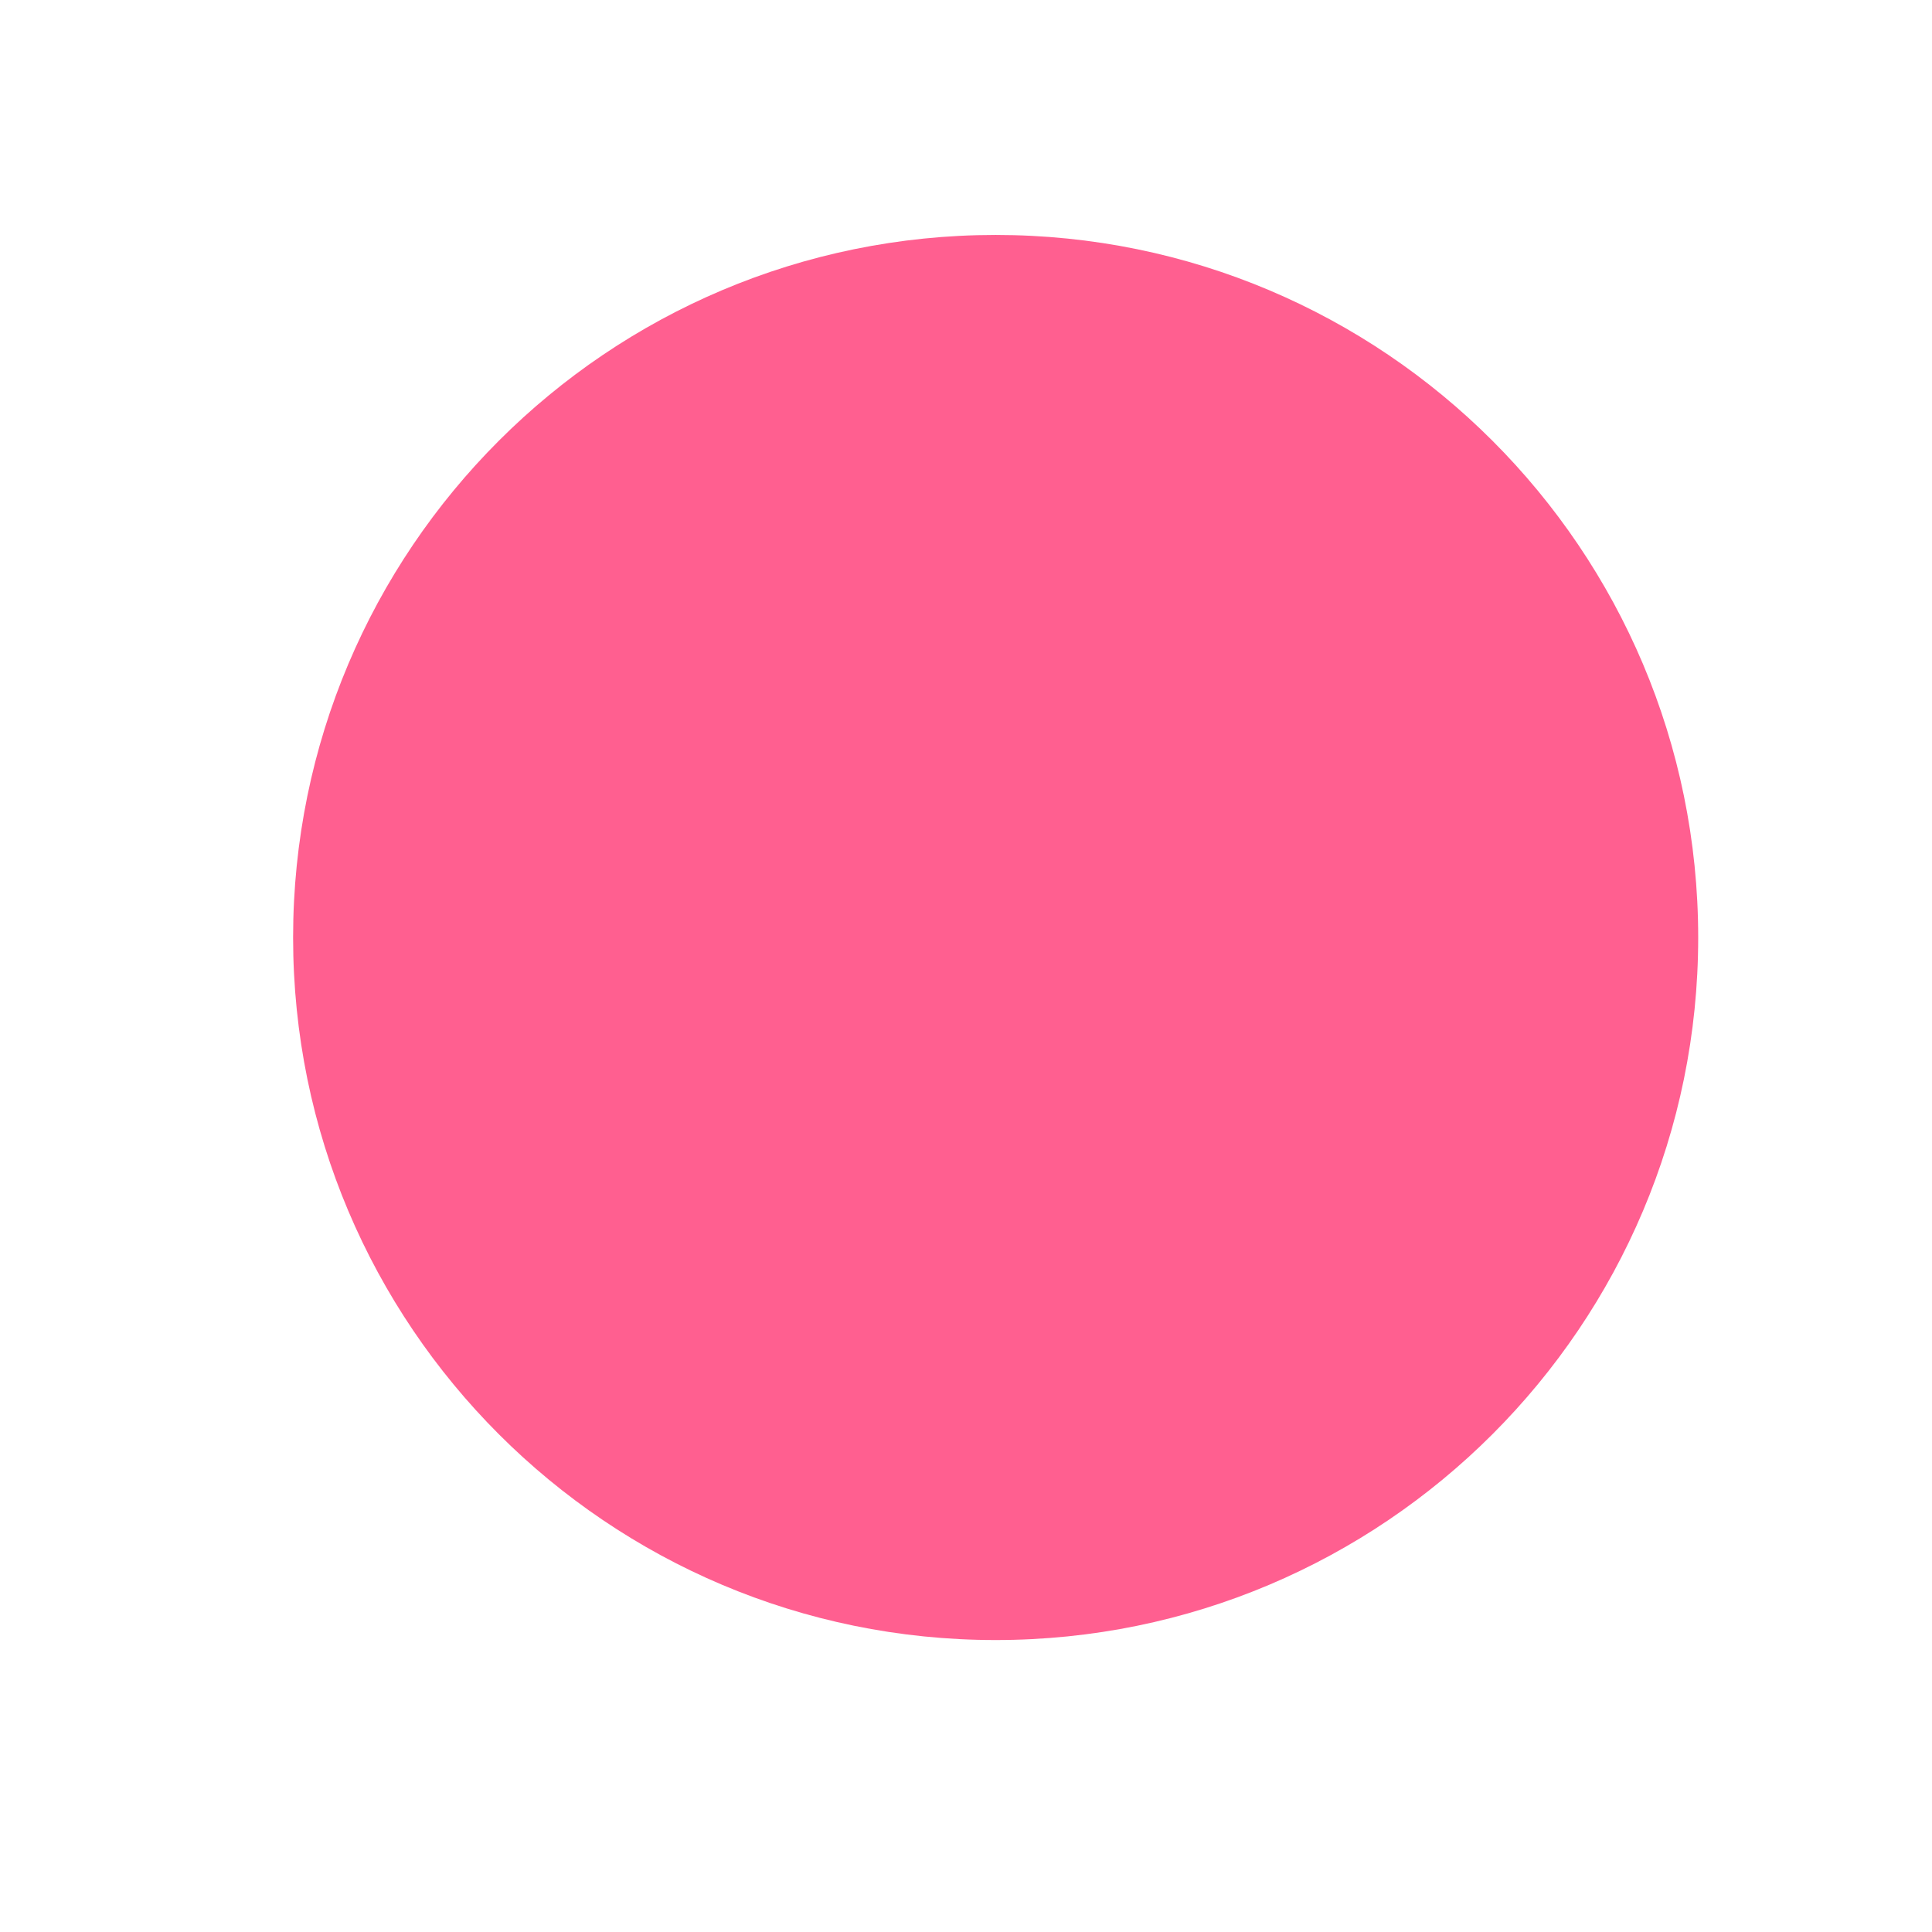
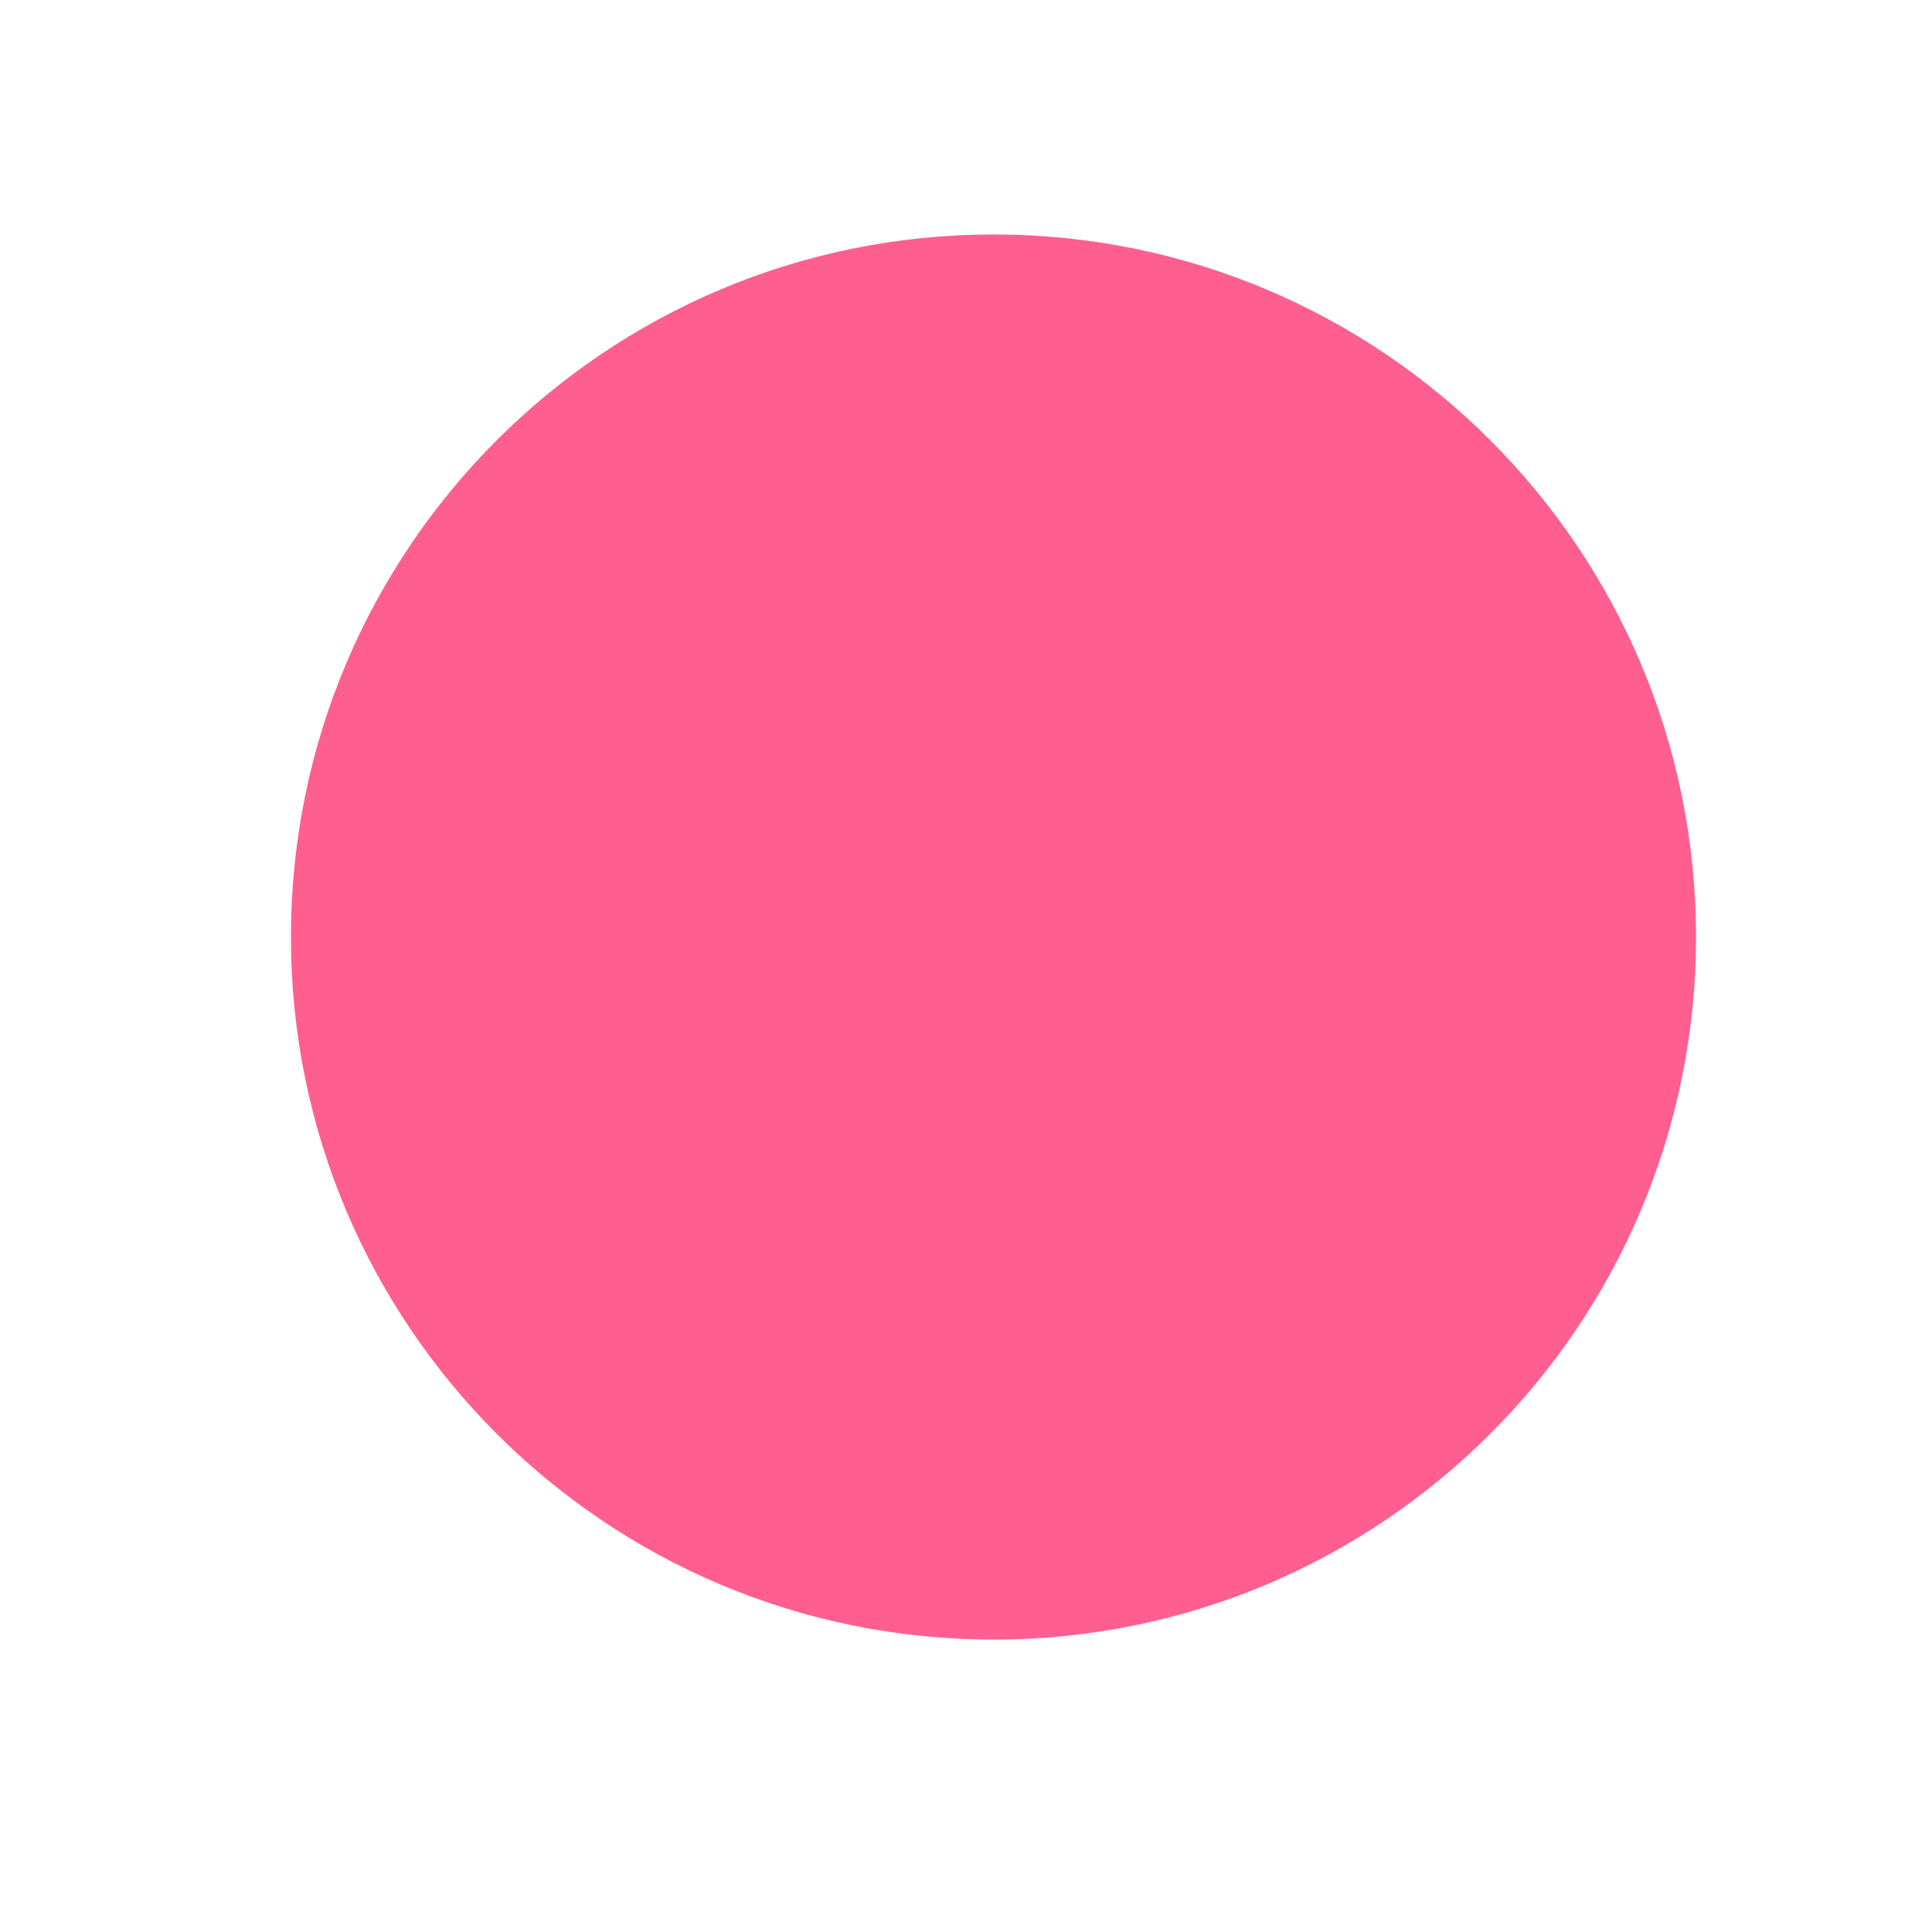
- <svg xmlns="http://www.w3.org/2000/svg" id="svg4306" width="22" height="22" version="1.1" style="enable-background:new">
-   <defs id="defs29">
-     <linearGradient id="color-accent">
-       <stop stop-color="#FF578B" id="stop34" />
-     </linearGradient>
-   </defs>
-   <g style="display:inline" id="active-center" transform="translate(-83.28738,158.3132)">
-     <g transform="translate(-1207.375,-402.6378)" style="display:inline;opacity:1" id="g6202-6">
-       <ellipse ry="8" rx="8" id="ellipse6176-7" style="display:inline;opacity:0.95;fill:#ff578b;fill-opacity:1;stroke:none;stroke-width:0;stroke-linecap:butt;stroke-linejoin:miter;stroke-miterlimit:4;stroke-dasharray:none;stroke-dashoffset:0;stroke-opacity:1" cx="1302" cy="255" />
-       <g style="fill:#c0e3ff;fill-opacity:1" transform="translate(1294,247)" id="g6200-5">
-         <g id="g6180-3" style="display:inline;fill:#c0e3ff;fill-opacity:1" transform="translate(-81.0002,-967)" />
-         <g style="fill:#c0e3ff;fill-opacity:1" id="g6182-5" transform="translate(-81.0002,-967)" />
-         <g style="fill:#c0e3ff;fill-opacity:1" id="g6184-6" transform="translate(-81.0002,-967)" />
-         <g style="fill:#c0e3ff;fill-opacity:1" id="g6186-2" transform="translate(-81.0002,-967)" />
-         <g style="fill:#c0e3ff;fill-opacity:1" id="g6188-9" transform="translate(-81.0002,-967)" />
-         <g id="g6190-1" style="display:inline;fill:#c0e3ff;fill-opacity:1" transform="translate(-81.0002,-967)" />
-         <g id="g6192-2" style="display:inline;fill:#c0e3ff;fill-opacity:1" transform="translate(-81.0002,-967)" />
-         <g id="g6194-7" style="display:inline;fill:#c0e3ff;fill-opacity:1" transform="translate(-81.0002,-967)" />
-         <g id="g6198-0" style="display:inline;fill:#c0e3ff;fill-opacity:1" transform="translate(-81.0002,-967)" />
-       </g>
+ <svg xmlns="http://www.w3.org/2000/svg" id="svg4306" width="22" height="22" enable-background="new" version="1.1">
+   <g id="active-center" transform="translate(-83.287 158.31)">
+     <g id="g6202-6" transform="translate(-1207.4 -402.64)">
+       <ellipse id="ellipse6176-7" cx="1302" cy="255" rx="8" ry="8" fill="#ff578b" opacity=".95" />
    </g>
-     <rect style="display:inline;opacity:1;fill:none;fill-opacity:1;stroke:none;stroke-width:1;stroke-linecap:butt;stroke-linejoin:miter;stroke-miterlimit:4;stroke-dasharray:none;stroke-dashoffset:0;stroke-opacity:0" id="rect6204-9" width="16" height="16" x="86.625" y="-155.638" />
+     <rect id="rect6204-9" x="86.625" y="-155.64" width="16" height="16" fill="none" />
  </g>
-   <g style="display:inline" transform="translate(-83.28738,202.3132)" id="hover-center">
-     <g id="g6344-3" style="display:inline;opacity:1" transform="translate(-1207.375,-402.6378)">
-       <circle cy="255" cx="1302" style="display:inline;opacity:1;fill:#acb1bc;fill-opacity:1;stroke:none;stroke-width:0;stroke-linecap:butt;stroke-linejoin:miter;stroke-miterlimit:4;stroke-dasharray:none;stroke-dashoffset:0;stroke-opacity:1" id="ellipse6320-6" r="8" />
-       <g id="g6342-0" transform="translate(1294,247)" style="fill:#c0e3ff;fill-opacity:1">
-         <g transform="translate(-81.0002,-967)" style="display:inline;fill:#c0e3ff;fill-opacity:1" id="g6324-6" />
-         <g transform="translate(-81.0002,-967)" id="g6326-2" style="fill:#c0e3ff;fill-opacity:1" />
-         <g transform="translate(-81.0002,-967)" id="g6328-6" style="fill:#c0e3ff;fill-opacity:1" />
-         <g transform="translate(-81.0002,-967)" id="g6330-1" style="fill:#c0e3ff;fill-opacity:1" />
-         <g transform="translate(-81.0002,-967)" id="g6332-8" style="fill:#c0e3ff;fill-opacity:1" />
-         <g transform="translate(-81.0002,-967)" style="display:inline;fill:#c0e3ff;fill-opacity:1" id="g6334-7" />
-         <g transform="translate(-81.0002,-967)" style="display:inline;fill:#c0e3ff;fill-opacity:1" id="g6336-9" />
-         <g transform="translate(-81.0002,-967)" style="display:inline;fill:#c0e3ff;fill-opacity:1" id="g6338-2" />
-         <g transform="translate(-81.0002,-967)" style="display:inline;fill:#c0e3ff;fill-opacity:1" id="g6340-0" />
-       </g>
+   <g id="hover-center" transform="translate(-83.287 202.31)">
+     <g id="g6344-3" transform="translate(-1207.4 -402.64)">
+       <circle id="ellipse6320-6" cx="1302" cy="255" r="8" fill="#acb1bc" />
    </g>
-     <path style="color:#c1c1c1;font-style:normal;font-variant:normal;font-weight:normal;font-stretch:normal;font-size:medium;line-height:normal;font-family:'Andale Mono';-inkscape-font-specification:'Andale Mono';text-indent:0;text-align:start;text-decoration:none;text-decoration-line:none;letter-spacing:normal;word-spacing:normal;text-transform:none;writing-mode:lr-tb;direction:ltr;text-anchor:start;display:inline;overflow:visible;visibility:visible;opacity:0.75;fill:#fafafa;fill-opacity:1;fill-rule:nonzero;stroke:none;stroke-width:1.781;marker:none;enable-background:new" id="path6346-2" d="m 91.626,-150.638 h 0.75 c 0.008,-9e-5 0.016,-3.5e-4 0.023,0 0.191,0.008 0.382,0.096 0.516,0.234 l 1.711,1.711 1.734,-1.711 c 0.199,-0.173 0.335,-0.229 0.516,-0.234 h 0.75 v 0.75 c 0,0.215 -0.026,0.413 -0.188,0.562 l -1.711,1.711 1.688,1.688 c 0.141,0.141 0.211,0.34 0.211,0.539 v 0.75 h -0.75 c -0.199,-1e-5 -0.398,-0.07 -0.539,-0.211 l -1.711,-1.711 -1.711,1.711 c -0.141,0.141 -0.34,0.211 -0.539,0.211 h -0.75 v -0.75 c 0,-0.199 0.07,-0.398 0.211,-0.539 l 1.711,-1.688 -1.711,-1.711 c -0.158,-0.146 -0.227,-0.352 -0.211,-0.562 v -0.75 z" />
-     <rect y="-155.638" x="86.625" height="16" width="16" id="rect6348-3" style="display:inline;opacity:1;fill:none;fill-opacity:1;stroke:none;stroke-width:1;stroke-linecap:butt;stroke-linejoin:miter;stroke-miterlimit:4;stroke-dasharray:none;stroke-dashoffset:0;stroke-opacity:0" />
+     <path id="path6346-2" d="m91.626-150.64h0.75c8e-3 -9e-5 0.016-3.5e-4 0.023 0 0.191 8e-3 0.382 0.096 0.516 0.234l1.711 1.711 1.734-1.711c0.199-0.173 0.335-0.229 0.516-0.234h0.75v0.75c0 0.215-0.026 0.413-0.188 0.562l-1.711 1.711 1.688 1.688c0.141 0.141 0.211 0.34 0.211 0.539v0.75h-0.75c-0.199-1e-5 -0.398-0.07-0.539-0.211l-1.711-1.711-1.711 1.711c-0.141 0.141-0.34 0.211-0.539 0.211h-0.75v-0.75c0-0.199 0.07-0.398 0.211-0.539l1.711-1.688-1.711-1.711c-0.158-0.146-0.227-0.352-0.211-0.562v-0.75z" color="#c1c1c1" enable-background="new" fill="#fafafa" opacity=".75" style="text-decoration-line:none;text-indent:0;text-transform:none" />
+     <rect id="rect6348-3" x="86.625" y="-155.64" width="16" height="16" fill="none" />
  </g>
-   <g style="display:inline" id="pressed-center" transform="translate(-83.28738,226.3132)">
-     <g transform="translate(-1207.375,-402.6378)" style="display:inline;opacity:1" id="g6440-7">
-       <circle id="ellipse6416-5" style="display:inline;opacity:1;fill:#acb1bc;fill-opacity:1;stroke:none;stroke-width:0;stroke-linecap:butt;stroke-linejoin:miter;stroke-miterlimit:4;stroke-dasharray:none;stroke-dashoffset:0;stroke-opacity:1" cx="1302" cy="255" r="8" />
-       <g style="fill:#c0e3ff;fill-opacity:1" transform="translate(1294,247)" id="g6438-9">
-         <g id="g6420-2" style="display:inline;fill:#c0e3ff;fill-opacity:1" transform="translate(-81.0002,-967)" />
-         <g style="fill:#c0e3ff;fill-opacity:1" id="g6422-2" transform="translate(-81.0002,-967)" />
-         <g style="fill:#c0e3ff;fill-opacity:1" id="g6424-8" transform="translate(-81.0002,-967)" />
-         <g style="fill:#c0e3ff;fill-opacity:1" id="g6426-9" transform="translate(-81.0002,-967)" />
-         <g style="fill:#c0e3ff;fill-opacity:1" id="g6428-7" transform="translate(-81.0002,-967)" />
-         <g id="g6430-3" style="display:inline;fill:#c0e3ff;fill-opacity:1" transform="translate(-81.0002,-967)" />
-         <g id="g6432-6" style="display:inline;fill:#c0e3ff;fill-opacity:1" transform="translate(-81.0002,-967)" />
-         <g id="g6434-1" style="display:inline;fill:#c0e3ff;fill-opacity:1" transform="translate(-81.0002,-967)" />
-         <g id="g6436-2" style="display:inline;fill:#c0e3ff;fill-opacity:1" transform="translate(-81.0002,-967)" />
-       </g>
+   <g id="pressed-center" transform="translate(-83.287 226.31)">
+     <g id="g6440-7" transform="translate(-1207.4 -402.64)">
+       <circle id="ellipse6416-5" cx="1302" cy="255" r="8" fill="#acb1bc" />
    </g>
-     <path d="m 91.626,-150.638 h 0.75 c 0.008,-9e-5 0.016,-3.5e-4 0.023,0 0.191,0.008 0.382,0.096 0.516,0.234 l 1.711,1.711 1.734,-1.711 c 0.199,-0.173 0.335,-0.229 0.516,-0.234 h 0.75 v 0.75 c 0,0.215 -0.026,0.413 -0.188,0.562 l -1.711,1.711 1.688,1.688 c 0.141,0.141 0.211,0.34 0.211,0.539 v 0.75 h -0.75 c -0.199,-1e-5 -0.398,-0.07 -0.539,-0.211 l -1.711,-1.711 -1.711,1.711 c -0.141,0.141 -0.34,0.211 -0.539,0.211 h -0.75 v -0.75 c 0,-0.199 0.07,-0.398 0.211,-0.539 l 1.711,-1.688 -1.711,-1.711 c -0.158,-0.146 -0.227,-0.352 -0.211,-0.562 v -0.75 z" id="path6442-9" style="color:#c1c1c1;font-style:normal;font-variant:normal;font-weight:normal;font-stretch:normal;font-size:medium;line-height:normal;font-family:'Andale Mono';-inkscape-font-specification:'Andale Mono';text-indent:0;text-align:start;text-decoration:none;text-decoration-line:none;letter-spacing:normal;word-spacing:normal;text-transform:none;writing-mode:lr-tb;direction:ltr;text-anchor:start;display:inline;overflow:visible;visibility:visible;opacity:1;fill:#fafafa;fill-opacity:1;fill-rule:nonzero;stroke:none;stroke-width:1.781;marker:none;enable-background:new" />
-     <rect style="display:inline;opacity:1;fill:none;fill-opacity:1;stroke:none;stroke-width:1;stroke-linecap:butt;stroke-linejoin:miter;stroke-miterlimit:4;stroke-dasharray:none;stroke-dashoffset:0;stroke-opacity:0" id="rect6444-3" width="16" height="16" x="86.625" y="-155.638" />
+     <path id="path6442-9" d="m91.626-150.64h0.75c8e-3 -9e-5 0.016-3.5e-4 0.023 0 0.191 8e-3 0.382 0.096 0.516 0.234l1.711 1.711 1.734-1.711c0.199-0.173 0.335-0.229 0.516-0.234h0.75v0.75c0 0.215-0.026 0.413-0.188 0.562l-1.711 1.711 1.688 1.688c0.141 0.141 0.211 0.34 0.211 0.539v0.75h-0.75c-0.199-1e-5 -0.398-0.07-0.539-0.211l-1.711-1.711-1.711 1.711c-0.141 0.141-0.34 0.211-0.539 0.211h-0.75v-0.75c0-0.199 0.07-0.398 0.211-0.539l1.711-1.688-1.711-1.711c-0.158-0.146-0.227-0.352-0.211-0.562v-0.75z" color="#c1c1c1" enable-background="new" fill="#fafafa" style="text-decoration-line:none;text-indent:0;text-transform:none" />
+     <rect id="rect6444-3" x="86.625" y="-155.64" width="16" height="16" fill="none" />
  </g>
-   <g style="display:inline;opacity:1" transform="translate(-83.28737,179.3132)" id="inactive-center">
-     <g id="g6532-9" style="display:inline;opacity:1" transform="translate(-1207.375,-402.6378)">
-       <ellipse cy="255" cx="1302" style="display:inline;opacity:1;fill:#ff578b;fill-opacity:1;stroke:none;stroke-width:0;stroke-linecap:butt;stroke-linejoin:miter;stroke-miterlimit:4;stroke-dasharray:none;stroke-dashoffset:0;stroke-opacity:1" id="ellipse6508-4" rx="8" ry="8" />
-       <g id="g6530-7" transform="translate(1294,247)" style="fill:#c0e3ff;fill-opacity:1">
-         <g transform="translate(-81.0002,-967)" style="display:inline;fill:#c0e3ff;fill-opacity:1" id="g6512-8" />
-         <g transform="translate(-81.0002,-967)" id="g6514-4" style="fill:#c0e3ff;fill-opacity:1" />
-         <g transform="translate(-81.0002,-967)" id="g6516-5" style="fill:#c0e3ff;fill-opacity:1" />
-         <g transform="translate(-81.0002,-967)" id="g6518-0" style="fill:#c0e3ff;fill-opacity:1" />
-         <g transform="translate(-81.0002,-967)" id="g6520-3" style="fill:#c0e3ff;fill-opacity:1" />
-         <g transform="translate(-81.0002,-967)" style="display:inline;fill:#c0e3ff;fill-opacity:1" id="g6522-6" />
-         <g transform="translate(-81.0002,-967)" style="display:inline;fill:#c0e3ff;fill-opacity:1" id="g6524-1" />
-         <g transform="translate(-81.0002,-967)" style="display:inline;fill:#c0e3ff;fill-opacity:1" id="g6526-0" />
-         <g transform="translate(-81.0002,-967)" style="display:inline;fill:#c0e3ff;fill-opacity:1" id="g6528-6" />
-       </g>
+   <g id="inactive-center" transform="translate(-83.287 179.31)">
+     <g id="g6532-9" transform="translate(-1207.4 -402.64)">
+       <ellipse id="ellipse6508-4" cx="1302" cy="255" rx="8" ry="8" fill="#ff578b" />
    </g>
-     <rect y="-155.638" x="86.625" height="16" width="16" id="rect6534-3" style="display:inline;opacity:1;fill:none;fill-opacity:1;stroke:none;stroke-width:1;stroke-linecap:butt;stroke-linejoin:miter;stroke-miterlimit:4;stroke-dasharray:none;stroke-dashoffset:0;stroke-opacity:0" />
+     <rect id="rect6534-3" x="86.625" y="-155.64" width="16" height="16" fill="none" />
  </g>
-   <g id="deactivated-center" transform="translate(-107.7111,179.3132)" style="display:inline;opacity:1">
-     <g transform="translate(-1207.375,-402.6378)" style="display:inline;opacity:1" id="g1068">
-       <ellipse ry="8" rx="8" id="ellipse1046" style="display:inline;opacity:1;fill:#ff578b;fill-opacity:1;stroke:none;stroke-width:0;stroke-linecap:butt;stroke-linejoin:miter;stroke-miterlimit:4;stroke-dasharray:none;stroke-dashoffset:0;stroke-opacity:1" cx="1302" cy="255" />
-       <g style="fill:#c0e3ff;fill-opacity:1" transform="translate(1294,247)" id="g1066">
-         <g id="g1048" style="display:inline;fill:#c0e3ff;fill-opacity:1" transform="translate(-81.0002,-967)" />
-         <g style="fill:#c0e3ff;fill-opacity:1" id="g1050" transform="translate(-81.0002,-967)" />
-         <g style="fill:#c0e3ff;fill-opacity:1" id="g1052" transform="translate(-81.0002,-967)" />
-         <g style="fill:#c0e3ff;fill-opacity:1" id="g1054" transform="translate(-81.0002,-967)" />
-         <g style="fill:#c0e3ff;fill-opacity:1" id="g1056" transform="translate(-81.0002,-967)" />
-         <g id="g1058" style="display:inline;fill:#c0e3ff;fill-opacity:1" transform="translate(-81.0002,-967)" />
-         <g id="g1060" style="display:inline;fill:#c0e3ff;fill-opacity:1" transform="translate(-81.0002,-967)" />
-         <g id="g1062" style="display:inline;fill:#c0e3ff;fill-opacity:1" transform="translate(-81.0002,-967)" />
-         <g id="g1064" style="display:inline;fill:#c0e3ff;fill-opacity:1" transform="translate(-81.0002,-967)" />
-       </g>
+   <g id="deactivated-center" transform="translate(-107.71 179.31)">
+     <g id="g1068" transform="translate(-1207.4 -402.64)">
+       <ellipse id="ellipse1046" cx="1302" cy="255" rx="8" ry="8" fill="#ff578b" />
    </g>
-     <rect style="display:inline;opacity:1;fill:none;fill-opacity:1;stroke:none;stroke-width:1;stroke-linecap:butt;stroke-linejoin:miter;stroke-miterlimit:4;stroke-dasharray:none;stroke-dashoffset:0;stroke-opacity:0" id="rect1070" width="16" height="16" x="86.625" y="-155.638" />
+     <rect id="rect1070" x="86.625" y="-155.64" width="16" height="16" fill="none" />
  </g>
</svg>
